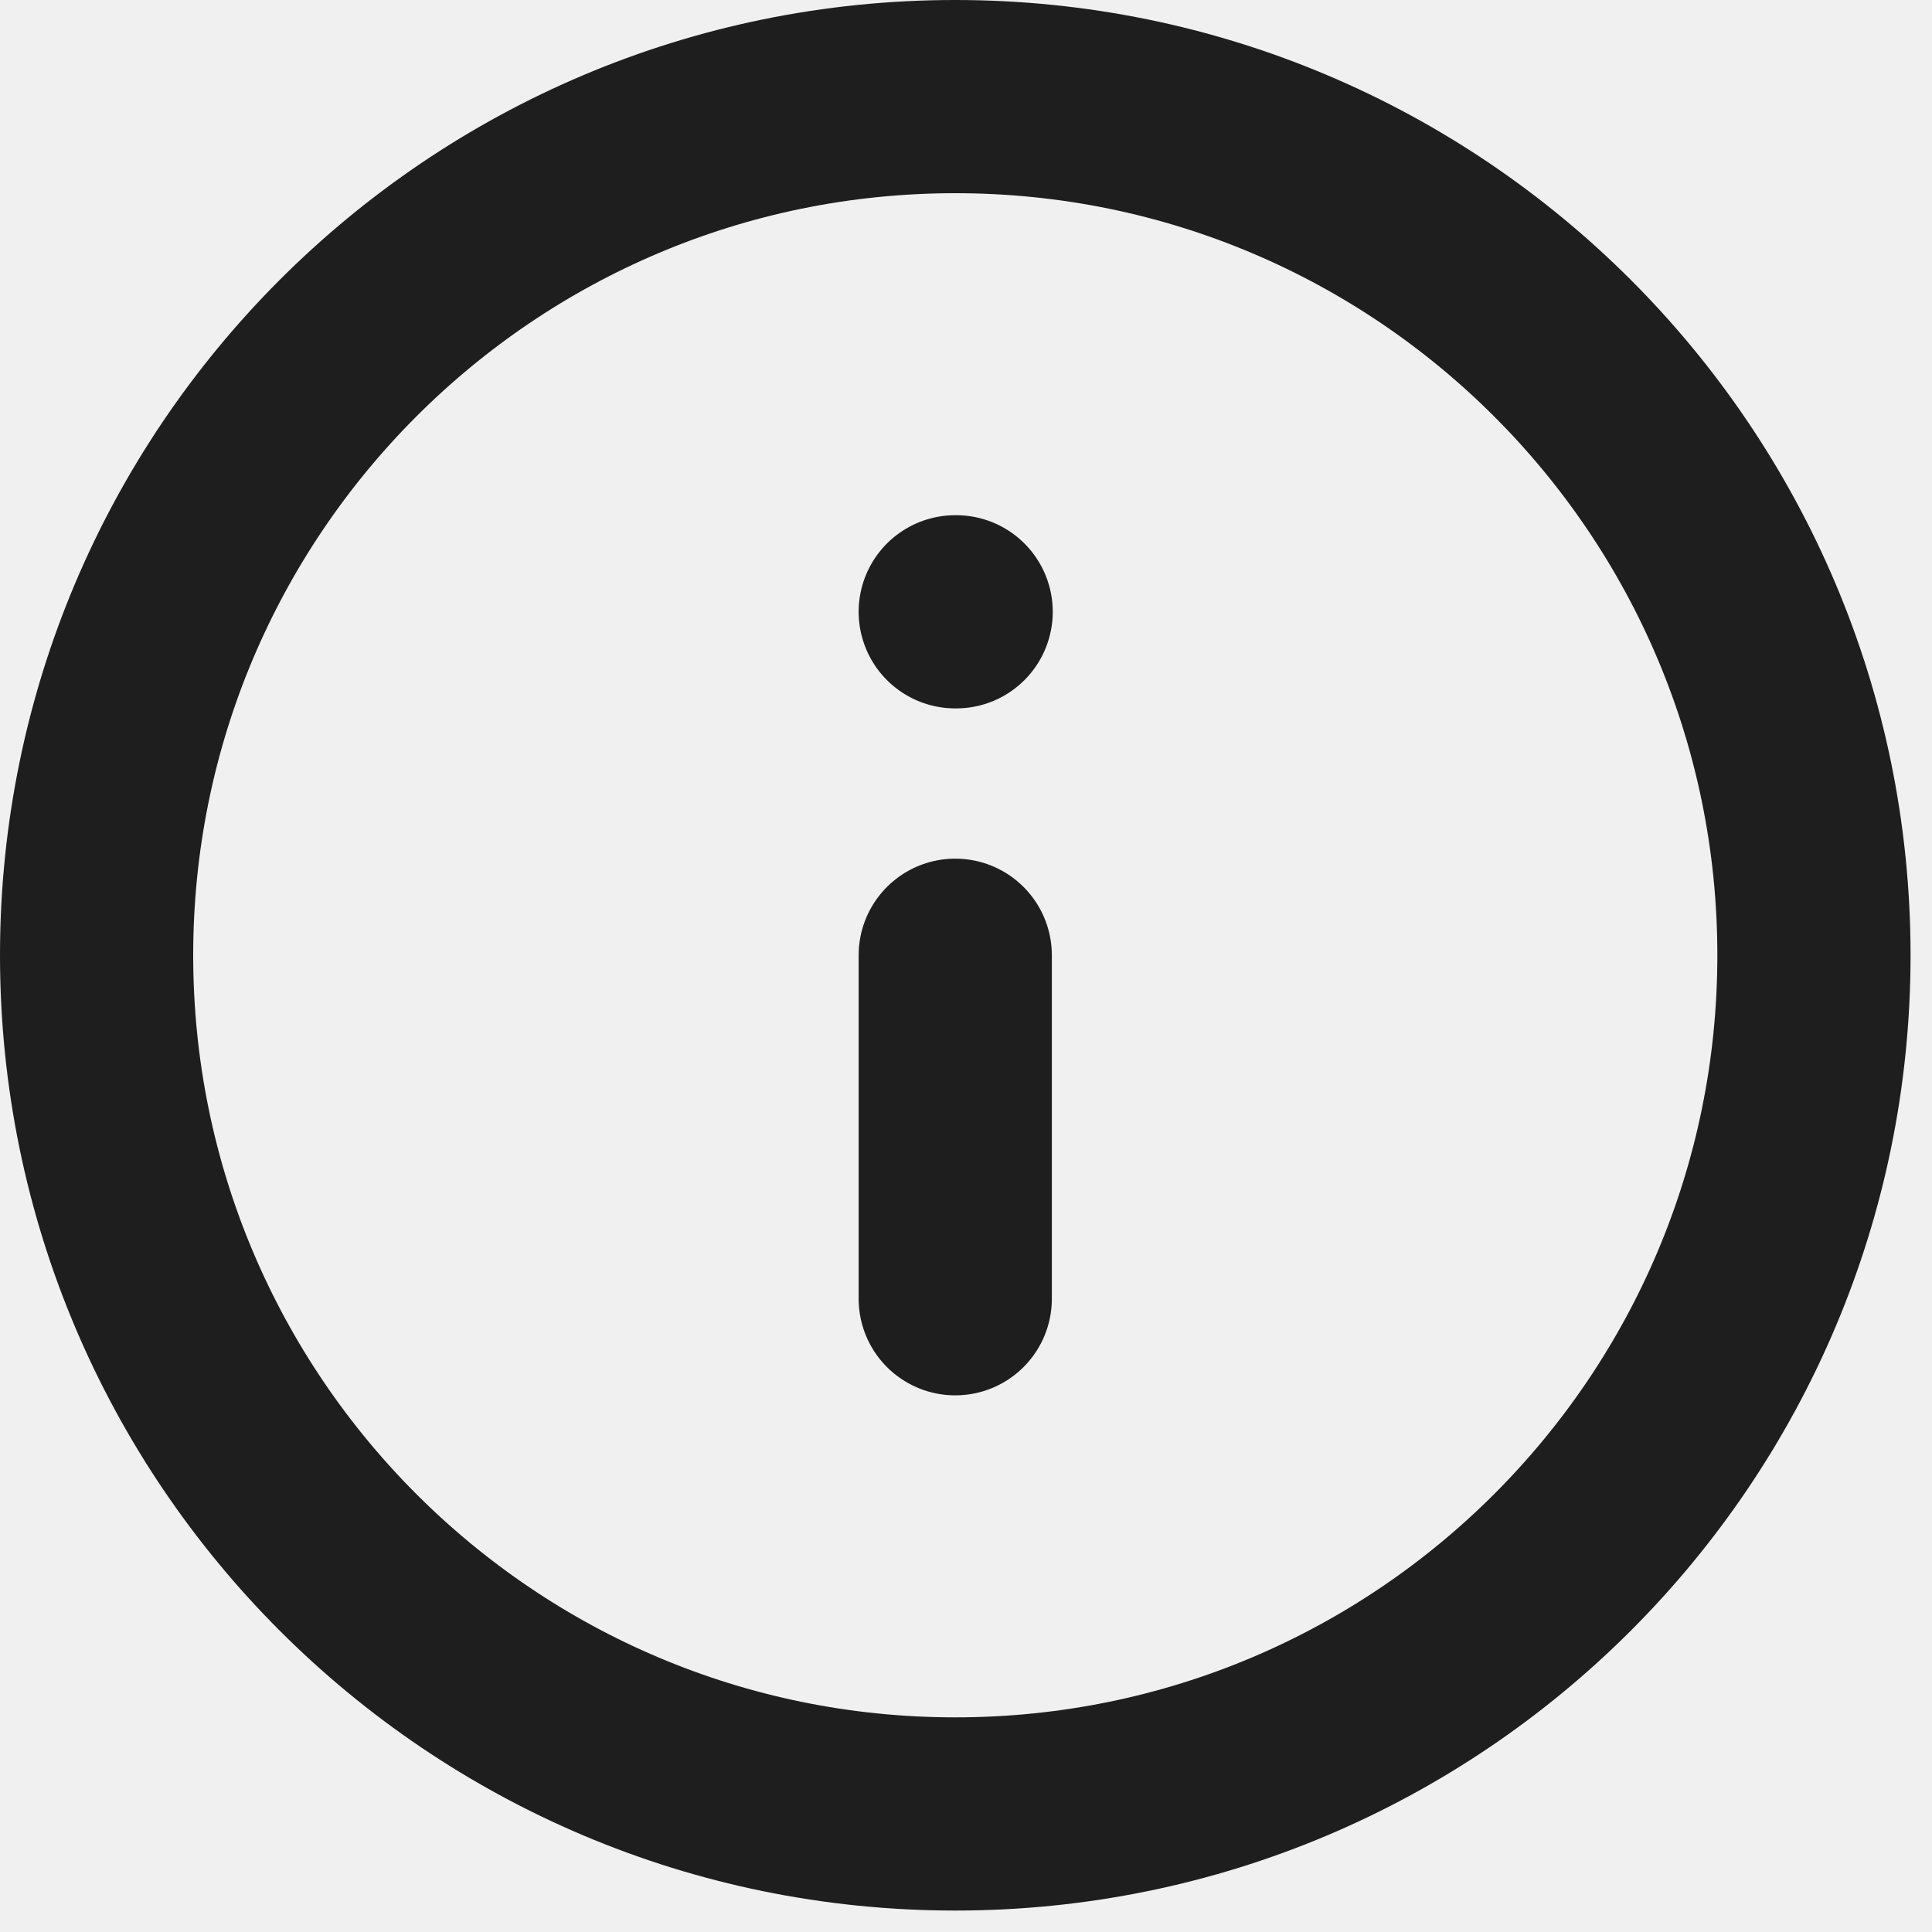
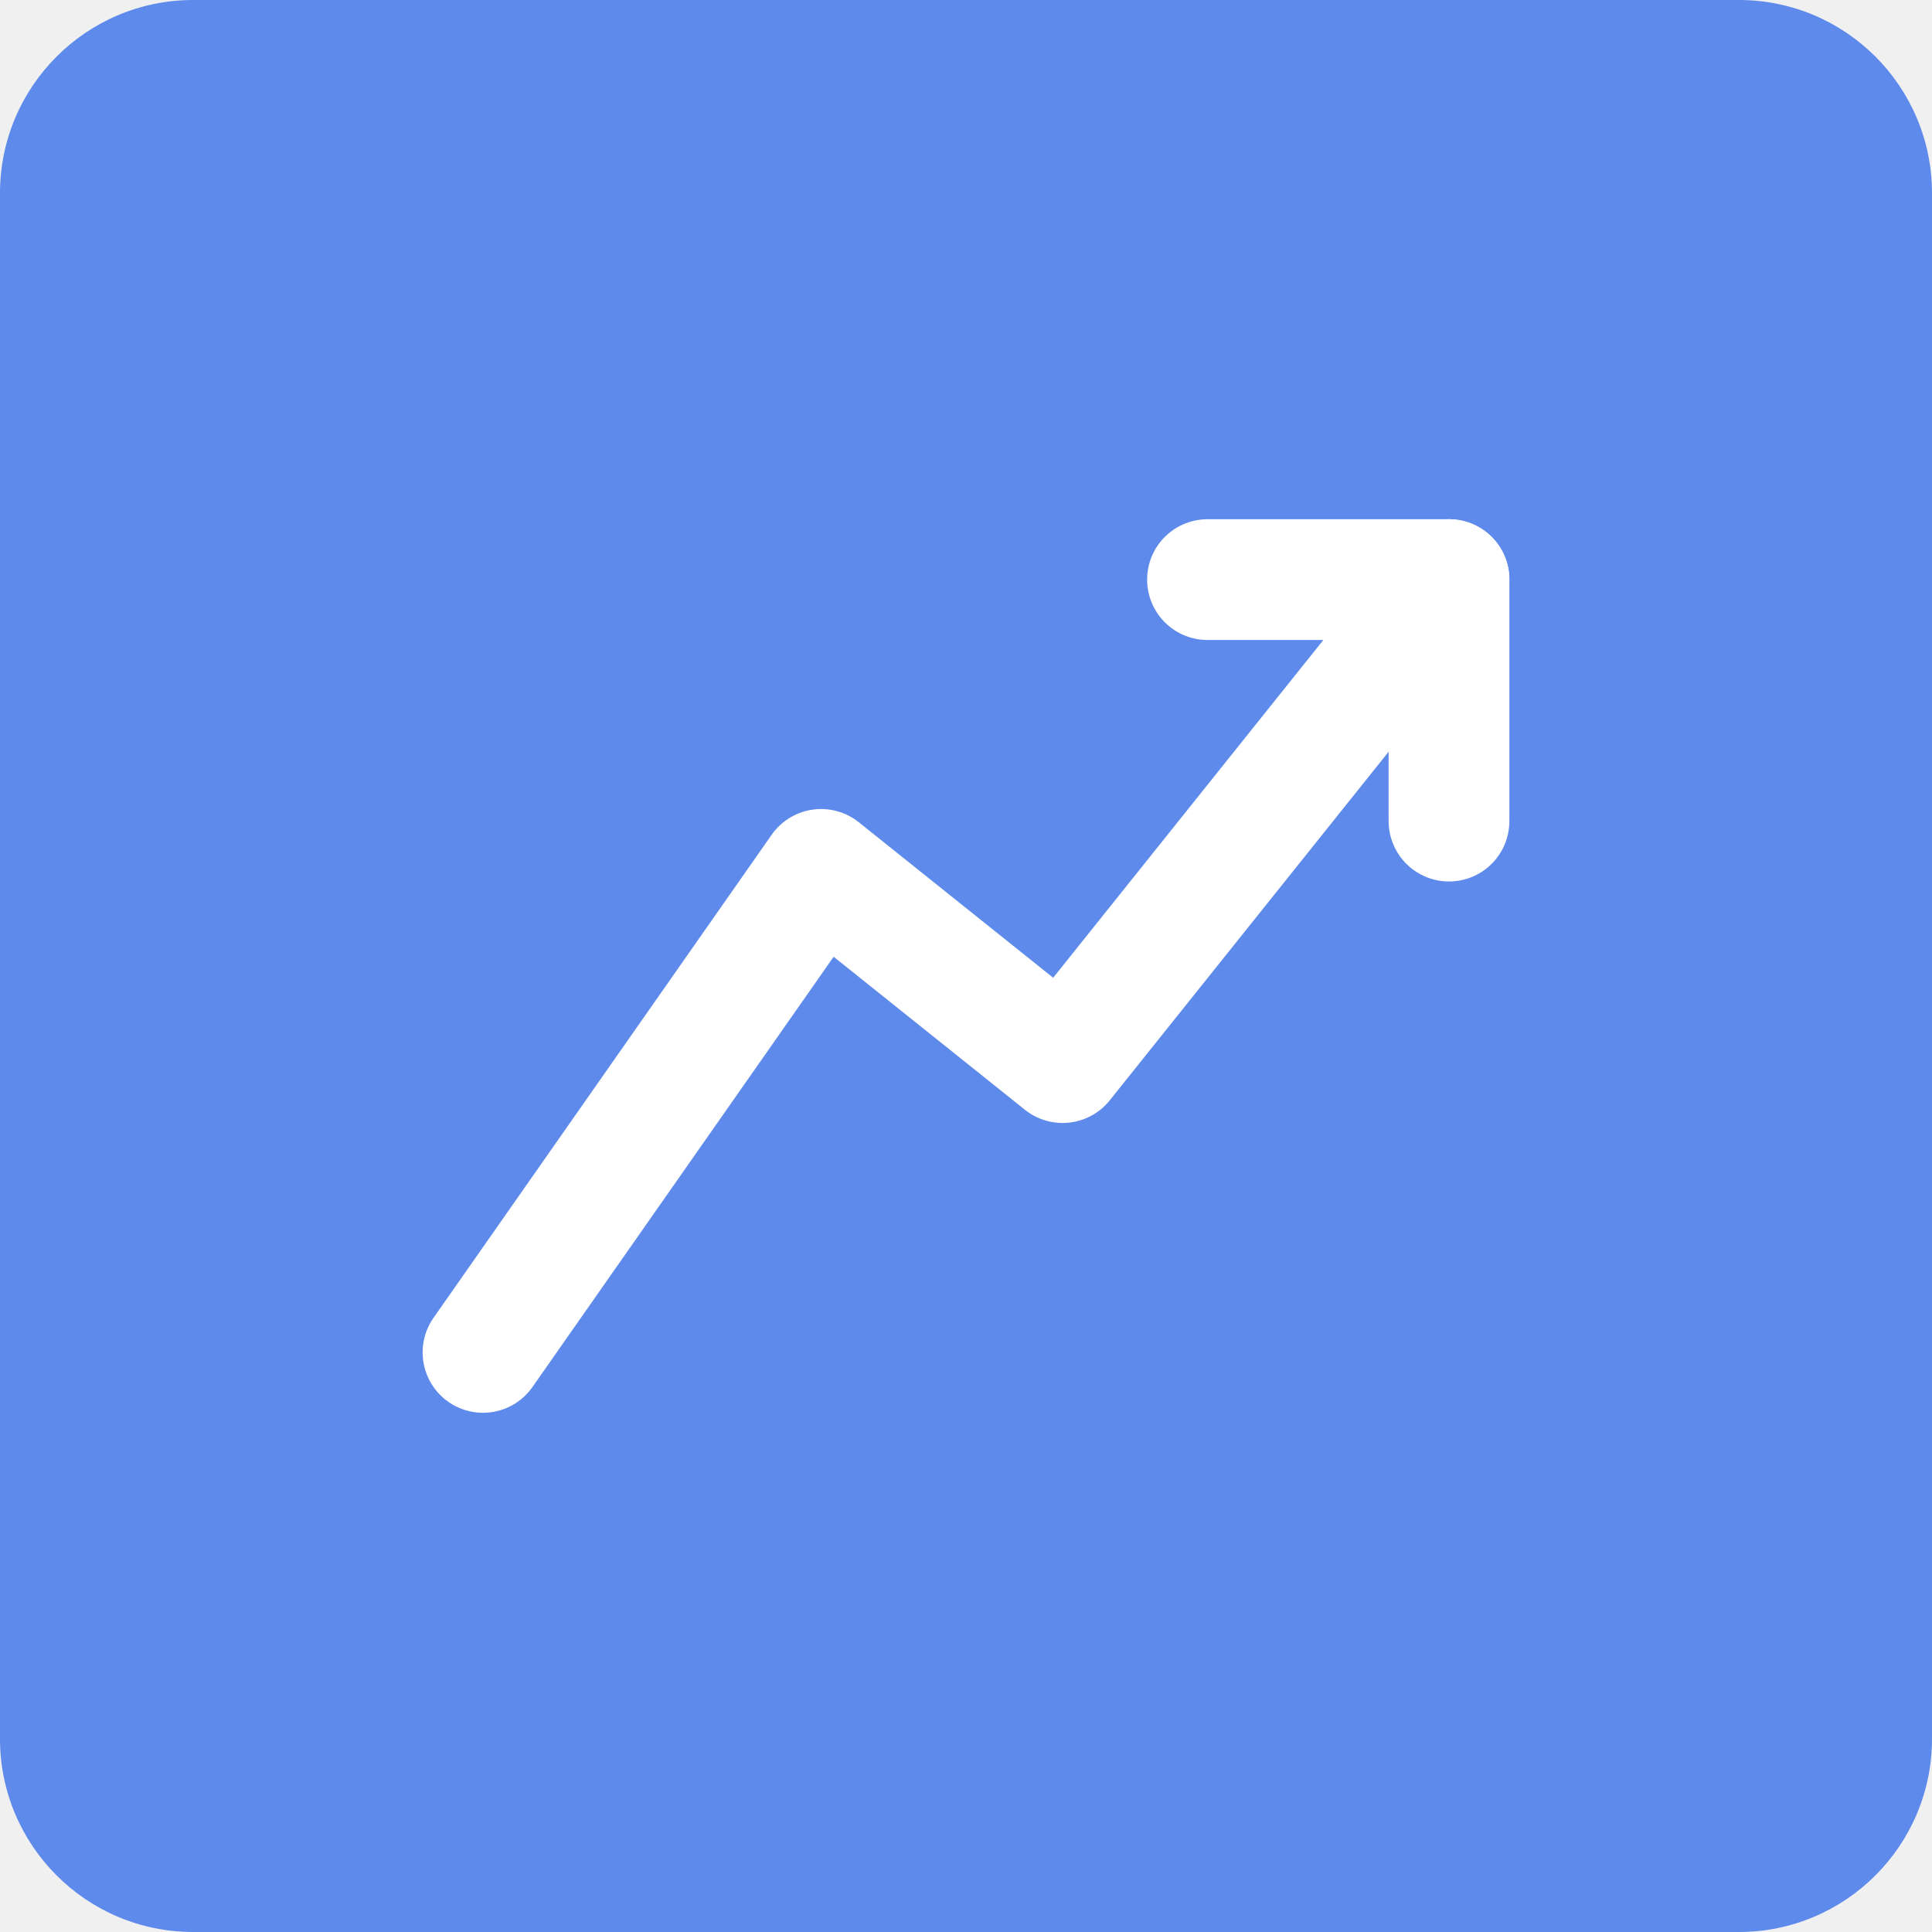
- <svg xmlns="http://www.w3.org/2000/svg" width="30" height="30" viewBox="0 0 30 30" fill="none">
-   <path d="M14.833 20.167V14.833M14.833 9.5H14.847M28.167 14.833C28.167 22.197 22.197 28.167 14.833 28.167C7.47 28.167 1.5 22.197 1.5 14.833C1.5 7.47 7.47 1.5 14.833 1.5C22.197 1.5 28.167 7.47 28.167 14.833Z" stroke="#1E1E1E" stroke-width="3" stroke-linecap="round" stroke-linejoin="round" />
+ <svg xmlns="http://www.w3.org/2000/svg" width="40" height="40" viewBox="0 0 40 40" fill="none">
+   <rect width="40" height="40" rx="4" fill="#5E8AEB" />
+   <polyline points="10,28 17,18 22,22 30,12" stroke="white" stroke-width="2.5" stroke-linecap="round" stroke-linejoin="round" fill="none" />
+   <polyline points="25,12 30,12 30,17" stroke="white" stroke-width="2.5" stroke-linecap="round" stroke-linejoin="round" fill="none" />
</svg>
